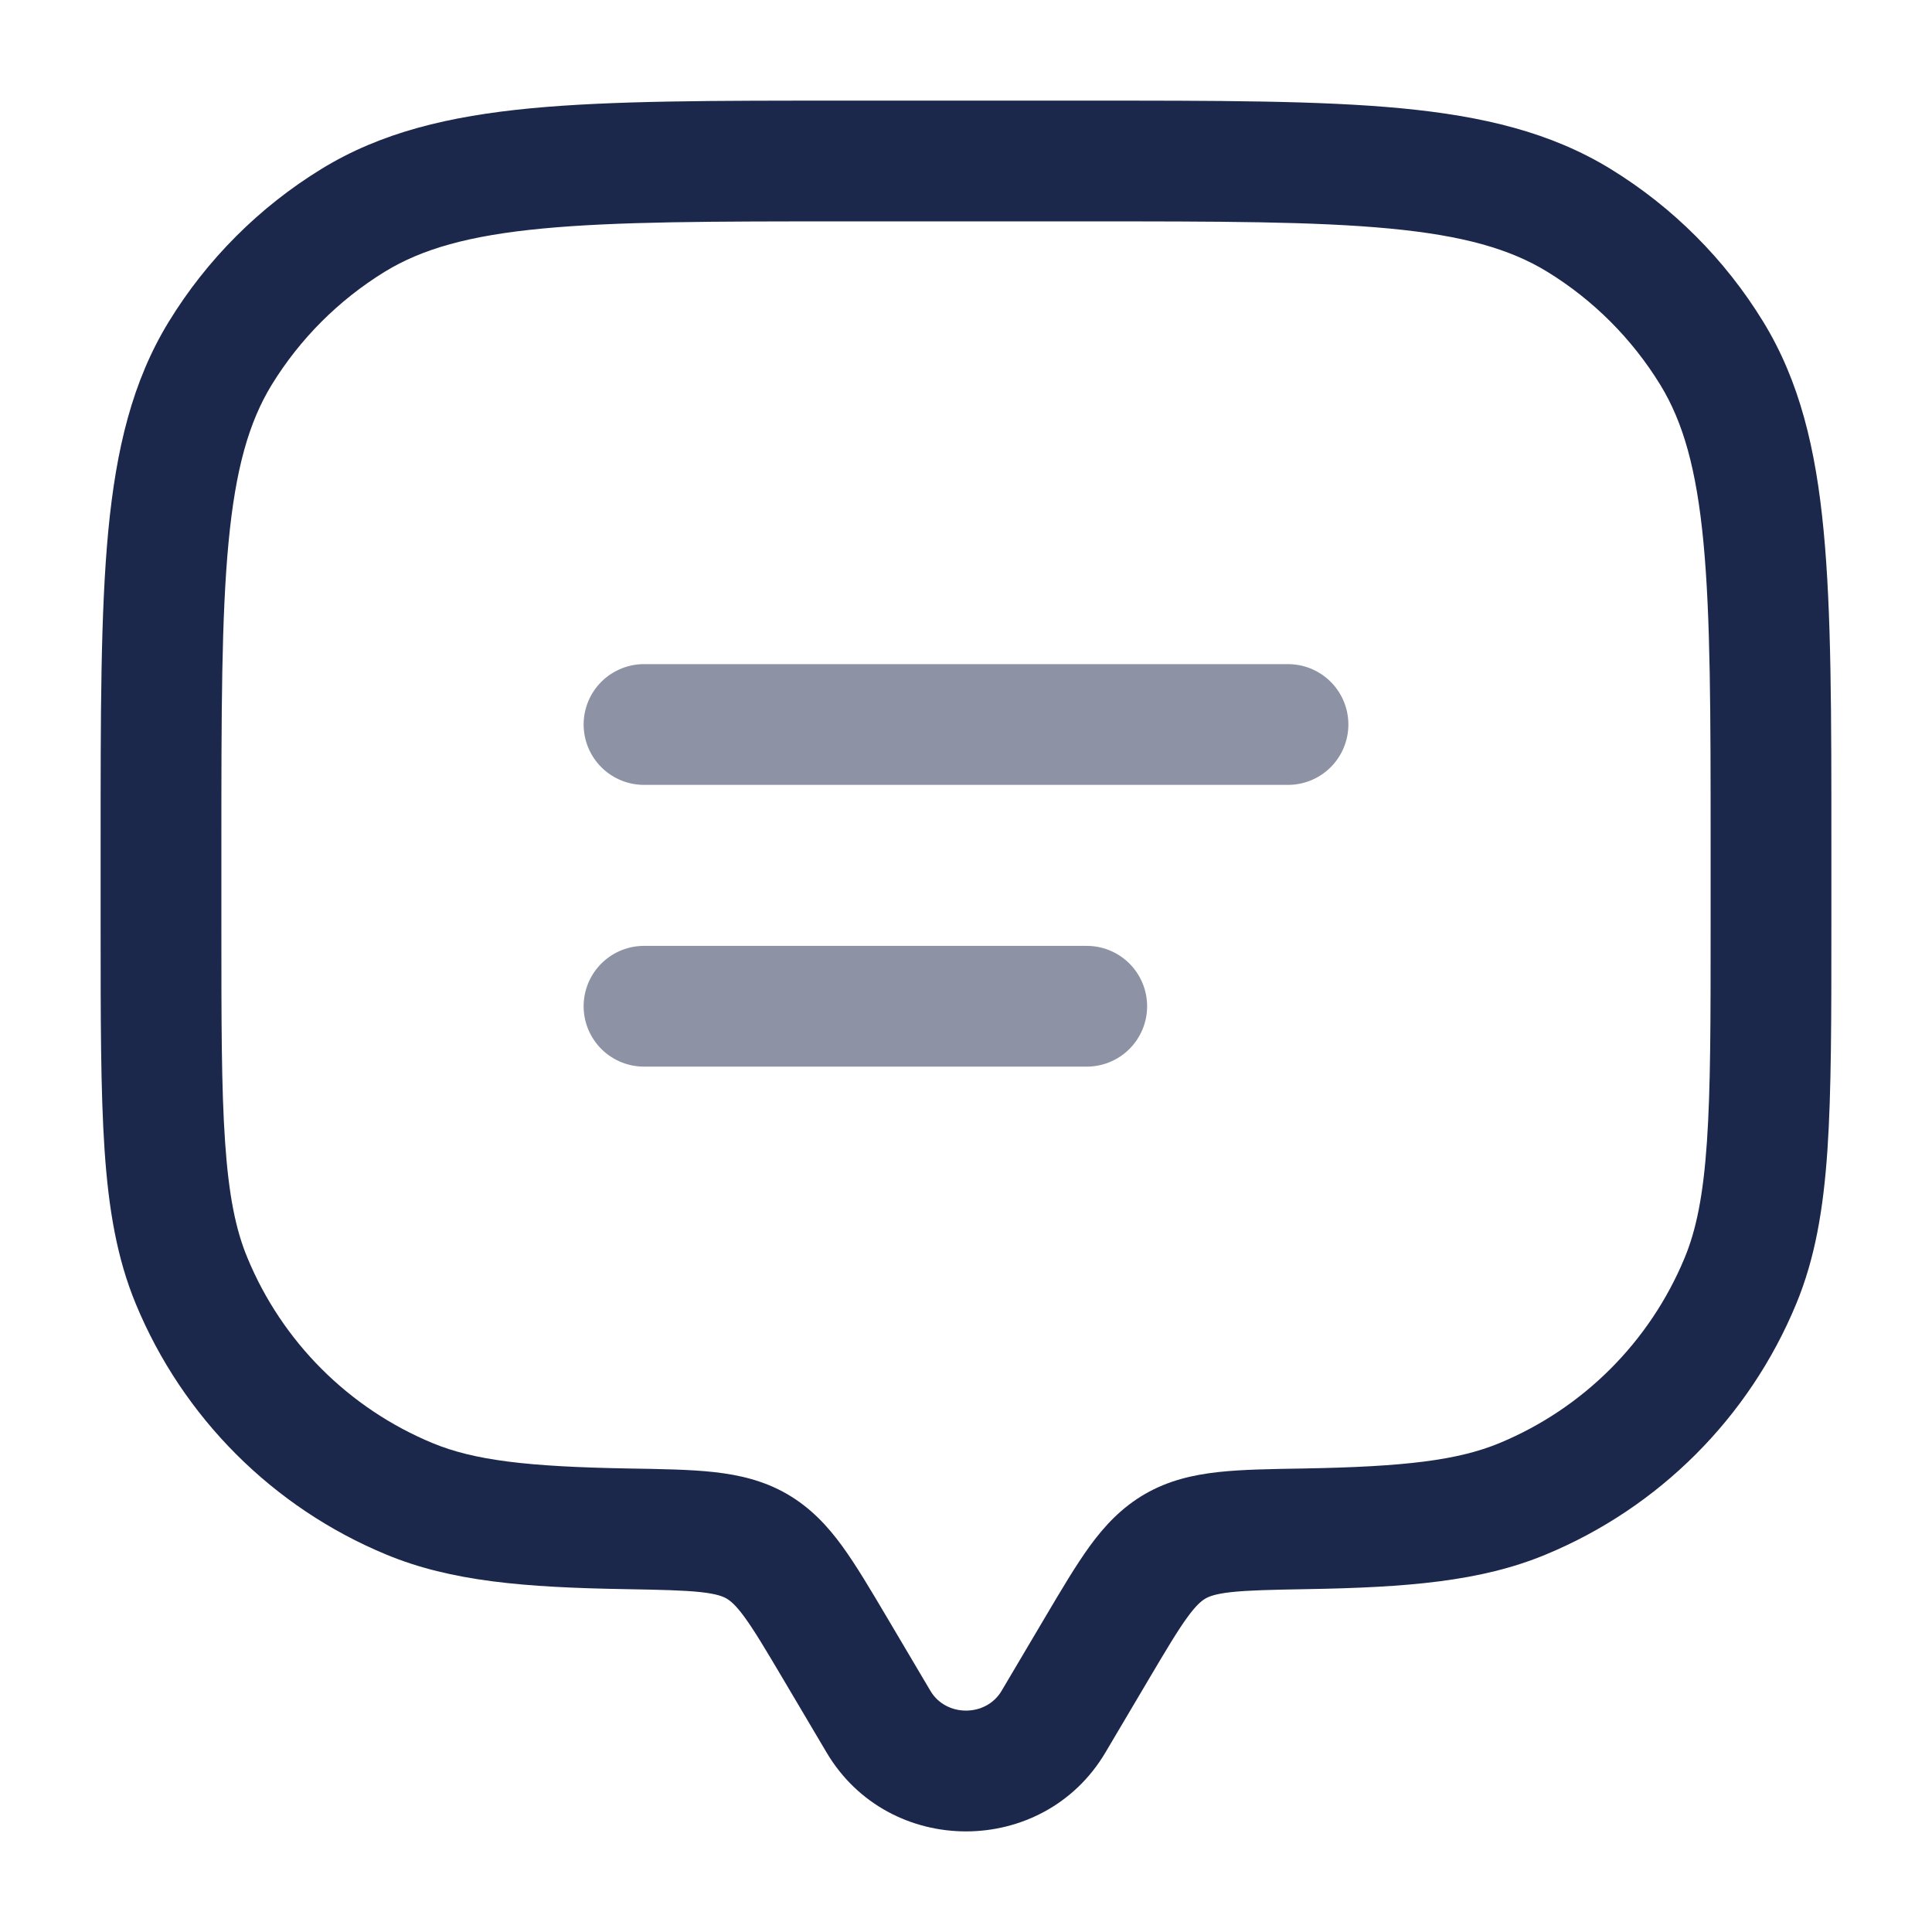
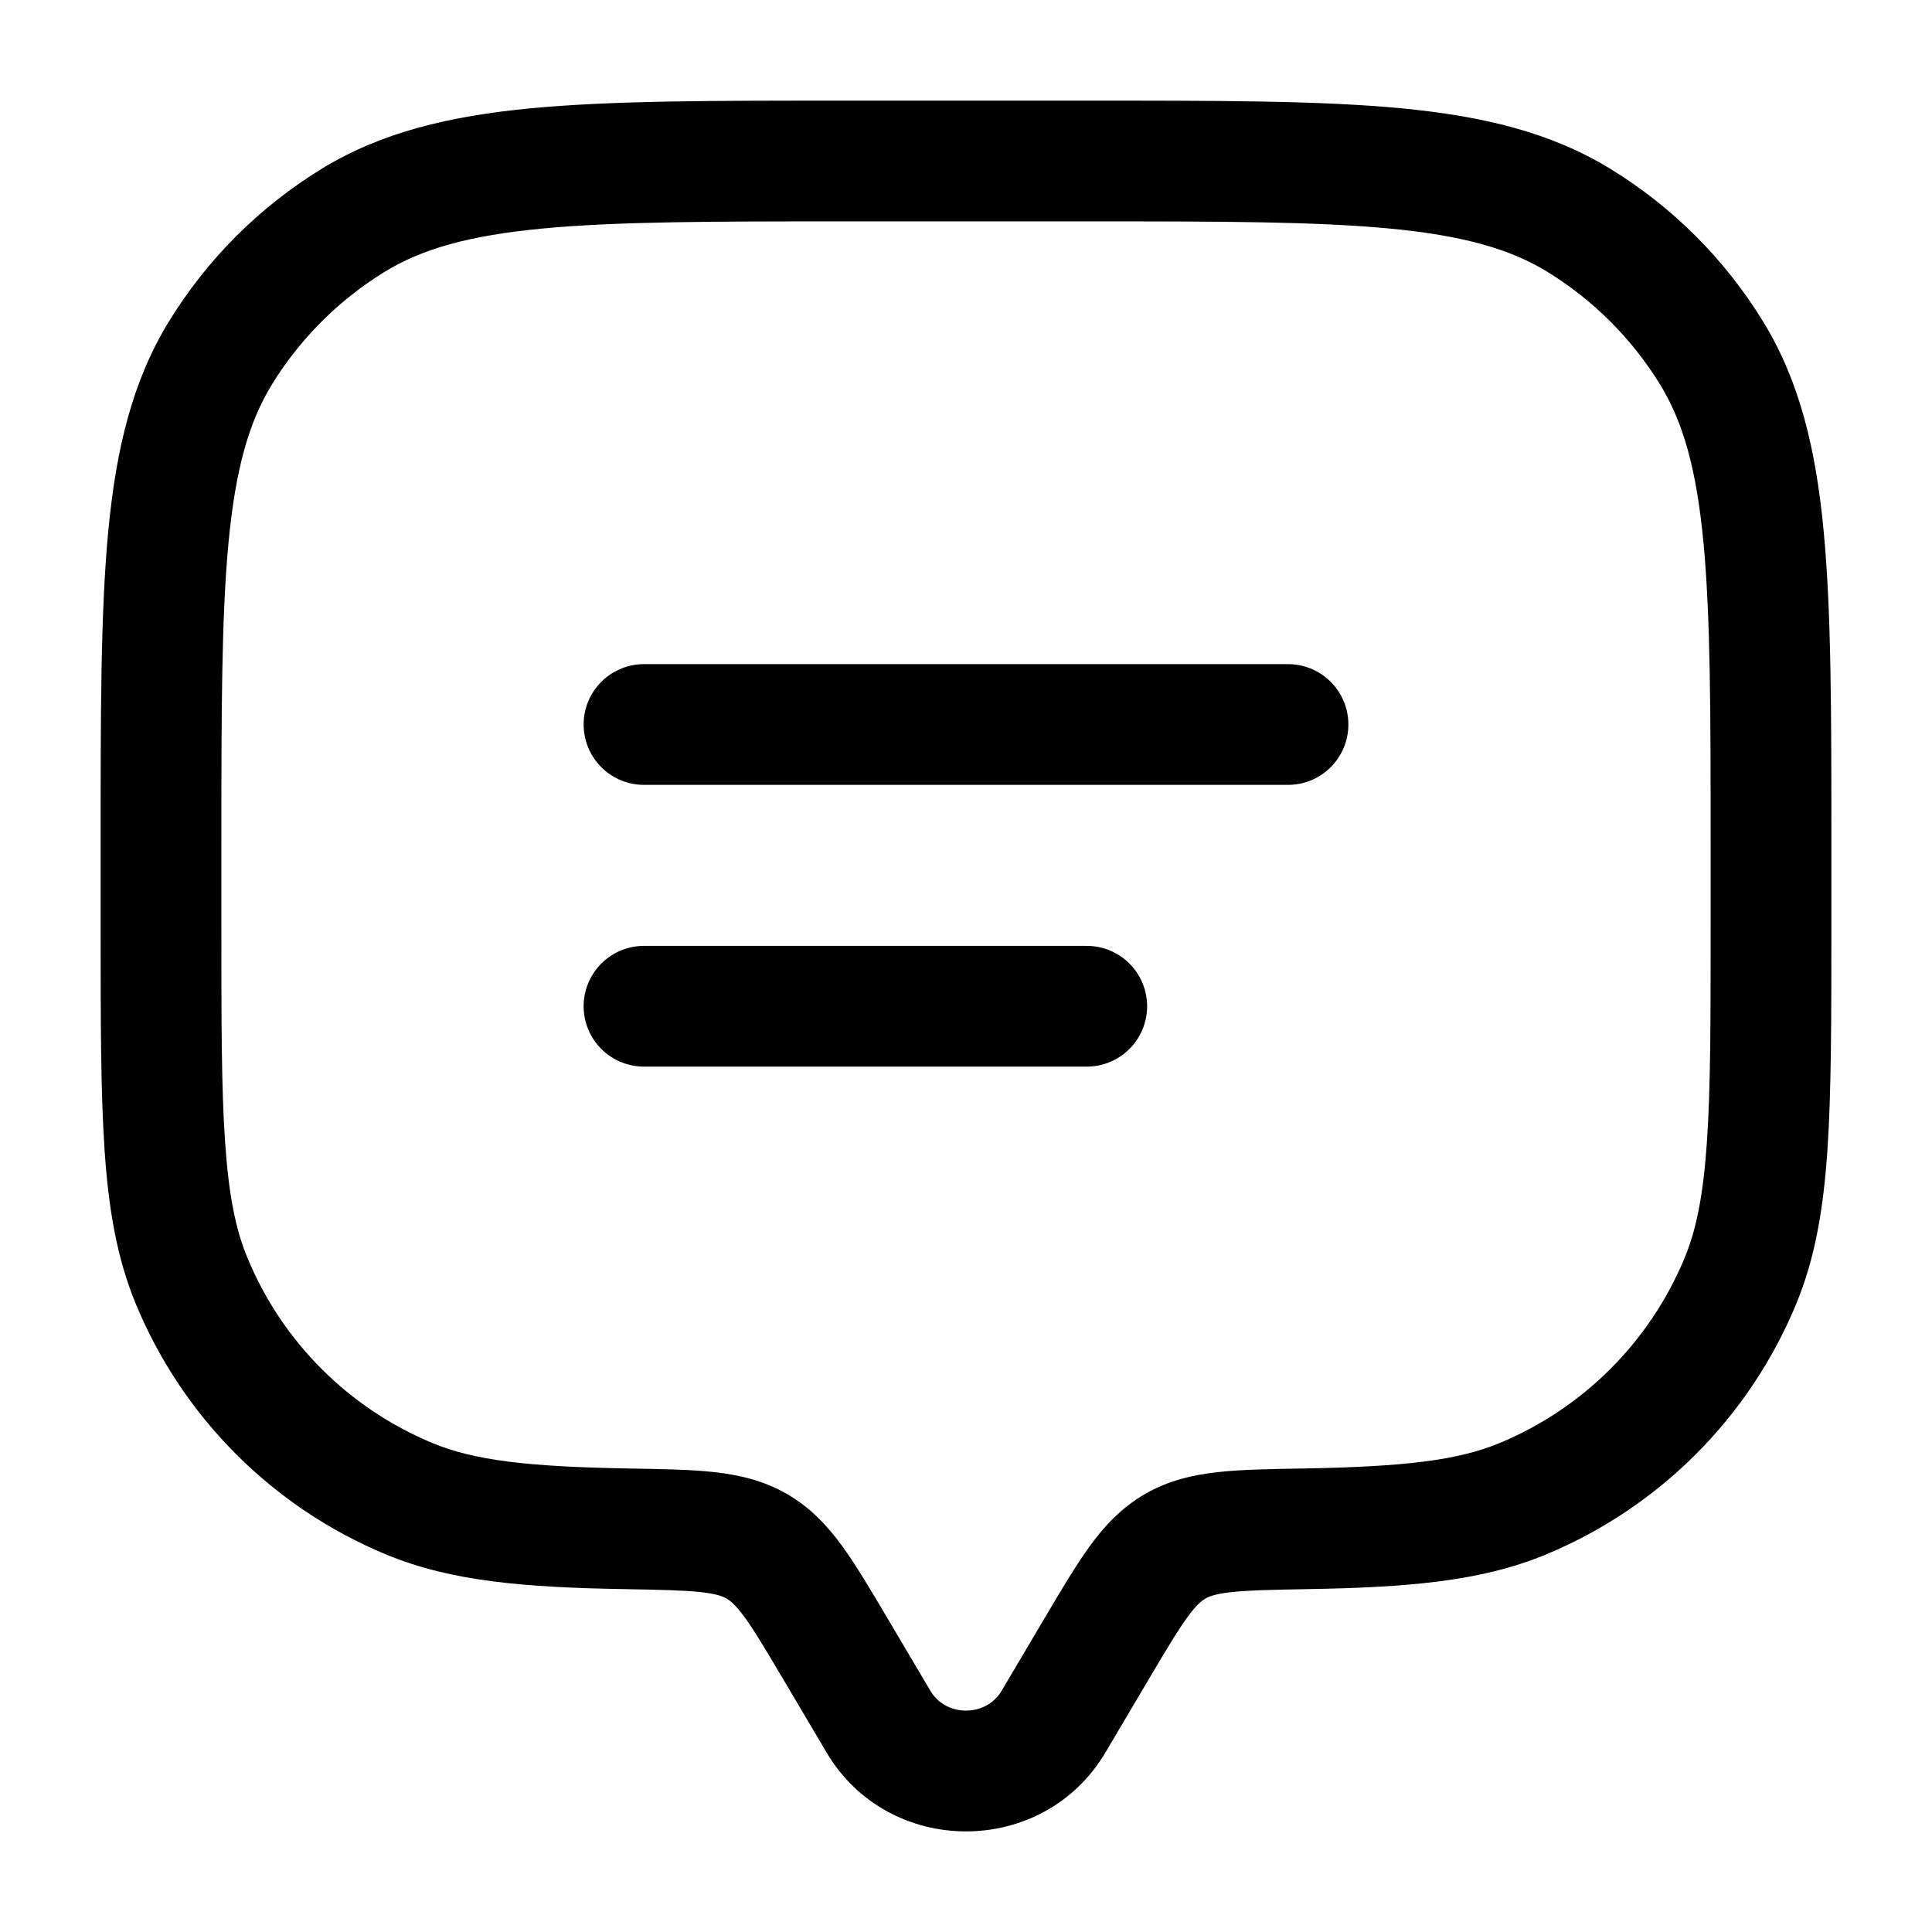
<svg xmlns="http://www.w3.org/2000/svg" width="800px" height="800px" viewBox="0 0 24 24" fill="none">
-   <path d="M13.087 21.388L13.732 21.77L13.087 21.388ZM13.629 20.472L12.983 20.09L13.629 20.472ZM10.371 20.472L9.726 20.854H9.726L10.371 20.472ZM10.913 21.388L11.559 21.006L10.913 21.388ZM2.381 15.913L3.074 15.626V15.626L2.381 15.913ZM7.79 18.991L7.777 19.741L7.79 18.991ZM5.087 18.619L4.8 19.312H4.8L5.087 18.619ZM21.619 15.913L22.312 16.2V16.2L21.619 15.913ZM16.21 18.991L16.198 18.242L16.21 18.991ZM18.913 18.619L19.2 19.312H19.2L18.913 18.619ZM19.613 2.737L19.221 3.376L19.613 2.737ZM21.263 4.388L21.903 3.996V3.996L21.263 4.388ZM4.388 2.737L3.996 2.097V2.097L4.388 2.737ZM2.737 4.388L2.097 3.996H2.097L2.737 4.388ZM9.403 19.21L9.78 18.561L9.78 18.561L9.403 19.21ZM13.732 21.77L14.274 20.854L12.983 20.09L12.441 21.006L13.732 21.77ZM9.726 20.854L10.268 21.77L11.559 21.006L11.017 20.09L9.726 20.854ZM12.441 21.006C12.248 21.331 11.752 21.331 11.559 21.006L10.268 21.77C11.041 23.077 12.959 23.077 13.732 21.77L12.441 21.006ZM10.5 2.75H13.5V1.25H10.5V2.75ZM21.25 10.5V11.5H22.75V10.5H21.25ZM2.75 11.5V10.5H1.25V11.5H2.75ZM1.25 11.5C1.25 12.655 1.25 13.558 1.299 14.287C1.349 15.022 1.453 15.634 1.688 16.2L3.074 15.626C2.927 15.274 2.841 14.844 2.796 14.185C2.75 13.519 2.75 12.675 2.75 11.5H1.25ZM7.803 18.242C6.547 18.22 5.889 18.14 5.374 17.927L4.8 19.312C5.605 19.646 6.521 19.72 7.777 19.741L7.803 18.242ZM1.688 16.2C2.271 17.609 3.391 18.729 4.8 19.312L5.374 17.927C4.332 17.495 3.505 16.668 3.074 15.626L1.688 16.2ZM21.25 11.5C21.25 12.675 21.25 13.519 21.204 14.185C21.159 14.844 21.073 15.274 20.927 15.626L22.312 16.2C22.547 15.634 22.651 15.022 22.701 14.287C22.75 13.558 22.75 12.655 22.75 11.5H21.25ZM16.223 19.741C17.479 19.72 18.395 19.646 19.2 19.312L18.626 17.927C18.111 18.14 17.453 18.22 16.198 18.242L16.223 19.741ZM20.927 15.626C20.495 16.668 19.668 17.495 18.626 17.927L19.2 19.312C20.609 18.729 21.729 17.609 22.312 16.2L20.927 15.626ZM13.5 2.75C15.151 2.75 16.337 2.751 17.262 2.839C18.176 2.926 18.757 3.092 19.221 3.376L20.004 2.097C19.265 1.645 18.427 1.443 17.404 1.345C16.392 1.249 15.122 1.25 13.5 1.25V2.75ZM22.75 10.5C22.75 8.878 22.751 7.609 22.654 6.596C22.557 5.573 22.355 4.734 21.903 3.996L20.624 4.779C20.908 5.243 21.074 5.824 21.161 6.738C21.249 7.663 21.25 8.849 21.25 10.5H22.75ZM19.221 3.376C19.793 3.727 20.273 4.208 20.624 4.779L21.903 3.996C21.429 3.222 20.778 2.571 20.004 2.097L19.221 3.376ZM10.5 1.25C8.878 1.25 7.609 1.249 6.596 1.345C5.573 1.443 4.734 1.645 3.996 2.097L4.779 3.376C5.243 3.092 5.824 2.926 6.738 2.839C7.663 2.751 8.849 2.75 10.5 2.75V1.25ZM2.75 10.5C2.75 8.849 2.751 7.663 2.839 6.738C2.926 5.824 3.092 5.243 3.376 4.779L2.097 3.996C1.645 4.734 1.443 5.573 1.345 6.596C1.249 7.609 1.25 8.878 1.25 10.5H2.75ZM3.996 2.097C3.222 2.571 2.571 3.222 2.097 3.996L3.376 4.779C3.727 4.208 4.208 3.727 4.779 3.376L3.996 2.097ZM11.017 20.09C10.814 19.747 10.635 19.444 10.462 19.206C10.28 18.956 10.07 18.73 9.78 18.561L9.026 19.858C9.073 19.886 9.138 19.936 9.25 20.09C9.371 20.256 9.508 20.486 9.726 20.854L11.017 20.09ZM7.777 19.741C8.216 19.749 8.494 19.755 8.706 19.778C8.904 19.8 8.981 19.832 9.026 19.858L9.78 18.561C9.487 18.391 9.182 18.322 8.871 18.287C8.573 18.254 8.214 18.249 7.803 18.242L7.777 19.741ZM14.274 20.854C14.492 20.486 14.629 20.256 14.75 20.09C14.862 19.936 14.927 19.886 14.974 19.858L14.22 18.561C13.93 18.73 13.72 18.956 13.538 19.206C13.365 19.444 13.186 19.747 12.983 20.09L14.274 20.854ZM16.198 18.242C15.786 18.249 15.427 18.254 15.129 18.287C14.818 18.322 14.513 18.391 14.22 18.561L14.974 19.858C15.019 19.832 15.096 19.8 15.294 19.778C15.506 19.755 15.784 19.749 16.223 19.741L16.198 18.242Z" fill="#1C274C" />
-   <path opacity="0.5" d="M8 9H16" stroke="#1C274C" stroke-width="1.5" stroke-linecap="round" />
-   <path opacity="0.5" d="M8 12.5H13.5" stroke="#1C274C" stroke-width="1.5" stroke-linecap="round" />
+   <path d="M13.087 21.388L13.732 21.77L13.087 21.388ZM13.629 20.472L12.983 20.09L13.629 20.472ZM10.371 20.472L9.726 20.854H9.726L10.371 20.472ZM10.913 21.388L11.559 21.006L10.913 21.388ZM2.381 15.913L3.074 15.626V15.626L2.381 15.913ZM7.79 18.991L7.777 19.741L7.79 18.991ZM5.087 18.619L4.8 19.312H4.8L5.087 18.619ZM21.619 15.913L22.312 16.2V16.2L21.619 15.913ZM16.21 18.991L16.198 18.242L16.21 18.991ZM18.913 18.619L19.2 19.312H19.2L18.913 18.619ZM19.613 2.737L19.221 3.376L19.613 2.737ZM21.263 4.388L21.903 3.996V3.996L21.263 4.388ZM4.388 2.737L3.996 2.097V2.097L4.388 2.737ZM2.737 4.388L2.097 3.996H2.097L2.737 4.388ZM9.403 19.21L9.78 18.561L9.78 18.561L9.403 19.21ZM13.732 21.77L14.274 20.854L12.983 20.09L12.441 21.006L13.732 21.77ZM9.726 20.854L10.268 21.77L11.559 21.006L11.017 20.09L9.726 20.854ZM12.441 21.006C12.248 21.331 11.752 21.331 11.559 21.006L10.268 21.77C11.041 23.077 12.959 23.077 13.732 21.77L12.441 21.006ZM10.5 2.75H13.5V1.25H10.5V2.75ZM21.25 10.5V11.5H22.75V10.5H21.25ZM2.75 11.5V10.5H1.25V11.5H2.75ZM1.25 11.5C1.25 12.655 1.25 13.558 1.299 14.287C1.349 15.022 1.453 15.634 1.688 16.2L3.074 15.626C2.927 15.274 2.841 14.844 2.796 14.185C2.75 13.519 2.75 12.675 2.75 11.5H1.25ZM7.803 18.242C6.547 18.22 5.889 18.14 5.374 17.927L4.8 19.312C5.605 19.646 6.521 19.72 7.777 19.741L7.803 18.242ZM1.688 16.2C2.271 17.609 3.391 18.729 4.8 19.312L5.374 17.927C4.332 17.495 3.505 16.668 3.074 15.626L1.688 16.2ZM21.25 11.5C21.25 12.675 21.25 13.519 21.204 14.185C21.159 14.844 21.073 15.274 20.927 15.626L22.312 16.2C22.547 15.634 22.651 15.022 22.701 14.287C22.75 13.558 22.75 12.655 22.75 11.5H21.25ZM16.223 19.741C17.479 19.72 18.395 19.646 19.2 19.312L18.626 17.927C18.111 18.14 17.453 18.22 16.198 18.242L16.223 19.741ZM20.927 15.626C20.495 16.668 19.668 17.495 18.626 17.927L19.2 19.312C20.609 18.729 21.729 17.609 22.312 16.2L20.927 15.626ZM13.5 2.75C15.151 2.75 16.337 2.751 17.262 2.839C18.176 2.926 18.757 3.092 19.221 3.376L20.004 2.097C19.265 1.645 18.427 1.443 17.404 1.345C16.392 1.249 15.122 1.25 13.5 1.25V2.75ZM22.75 10.5C22.75 8.878 22.751 7.609 22.654 6.596C22.557 5.573 22.355 4.734 21.903 3.996L20.624 4.779C20.908 5.243 21.074 5.824 21.161 6.738C21.249 7.663 21.25 8.849 21.25 10.5H22.75ZM19.221 3.376C19.793 3.727 20.273 4.208 20.624 4.779L21.903 3.996C21.429 3.222 20.778 2.571 20.004 2.097L19.221 3.376ZM10.5 1.25C8.878 1.25 7.609 1.249 6.596 1.345C5.573 1.443 4.734 1.645 3.996 2.097L4.779 3.376C5.243 3.092 5.824 2.926 6.738 2.839C7.663 2.751 8.849 2.75 10.5 2.75V1.25ZM2.75 10.5C2.75 8.849 2.751 7.663 2.839 6.738C2.926 5.824 3.092 5.243 3.376 4.779L2.097 3.996C1.645 4.734 1.443 5.573 1.345 6.596C1.249 7.609 1.25 8.878 1.25 10.5H2.75ZM3.996 2.097C3.222 2.571 2.571 3.222 2.097 3.996L3.376 4.779C3.727 4.208 4.208 3.727 4.779 3.376L3.996 2.097ZM11.017 20.09C10.814 19.747 10.635 19.444 10.462 19.206C10.28 18.956 10.07 18.73 9.78 18.561L9.026 19.858C9.073 19.886 9.138 19.936 9.25 20.09C9.371 20.256 9.508 20.486 9.726 20.854L11.017 20.09ZM7.777 19.741C8.216 19.749 8.494 19.755 8.706 19.778C8.904 19.8 8.981 19.832 9.026 19.858L9.78 18.561C9.487 18.391 9.182 18.322 8.871 18.287C8.573 18.254 8.214 18.249 7.803 18.242L7.777 19.741ZM14.274 20.854C14.492 20.486 14.629 20.256 14.75 20.09C14.862 19.936 14.927 19.886 14.974 19.858L14.22 18.561C13.93 18.73 13.72 18.956 13.538 19.206C13.365 19.444 13.186 19.747 12.983 20.09L14.274 20.854ZM16.198 18.242C15.786 18.249 15.427 18.254 15.129 18.287C14.818 18.322 14.513 18.391 14.22 18.561L14.974 19.858C15.019 19.832 15.096 19.8 15.294 19.778C15.506 19.755 15.784 19.749 16.223 19.741L16.198 18.242Z" fill="currentColor" />
+   <path opacity="1" d="M8 9H16" stroke="currentColor" stroke-width="1.5" stroke-linecap="round" />
+   <path opacity="1" d="M8 12.5H13.5" stroke="currentColor" stroke-width="1.5" stroke-linecap="round" />
</svg>
